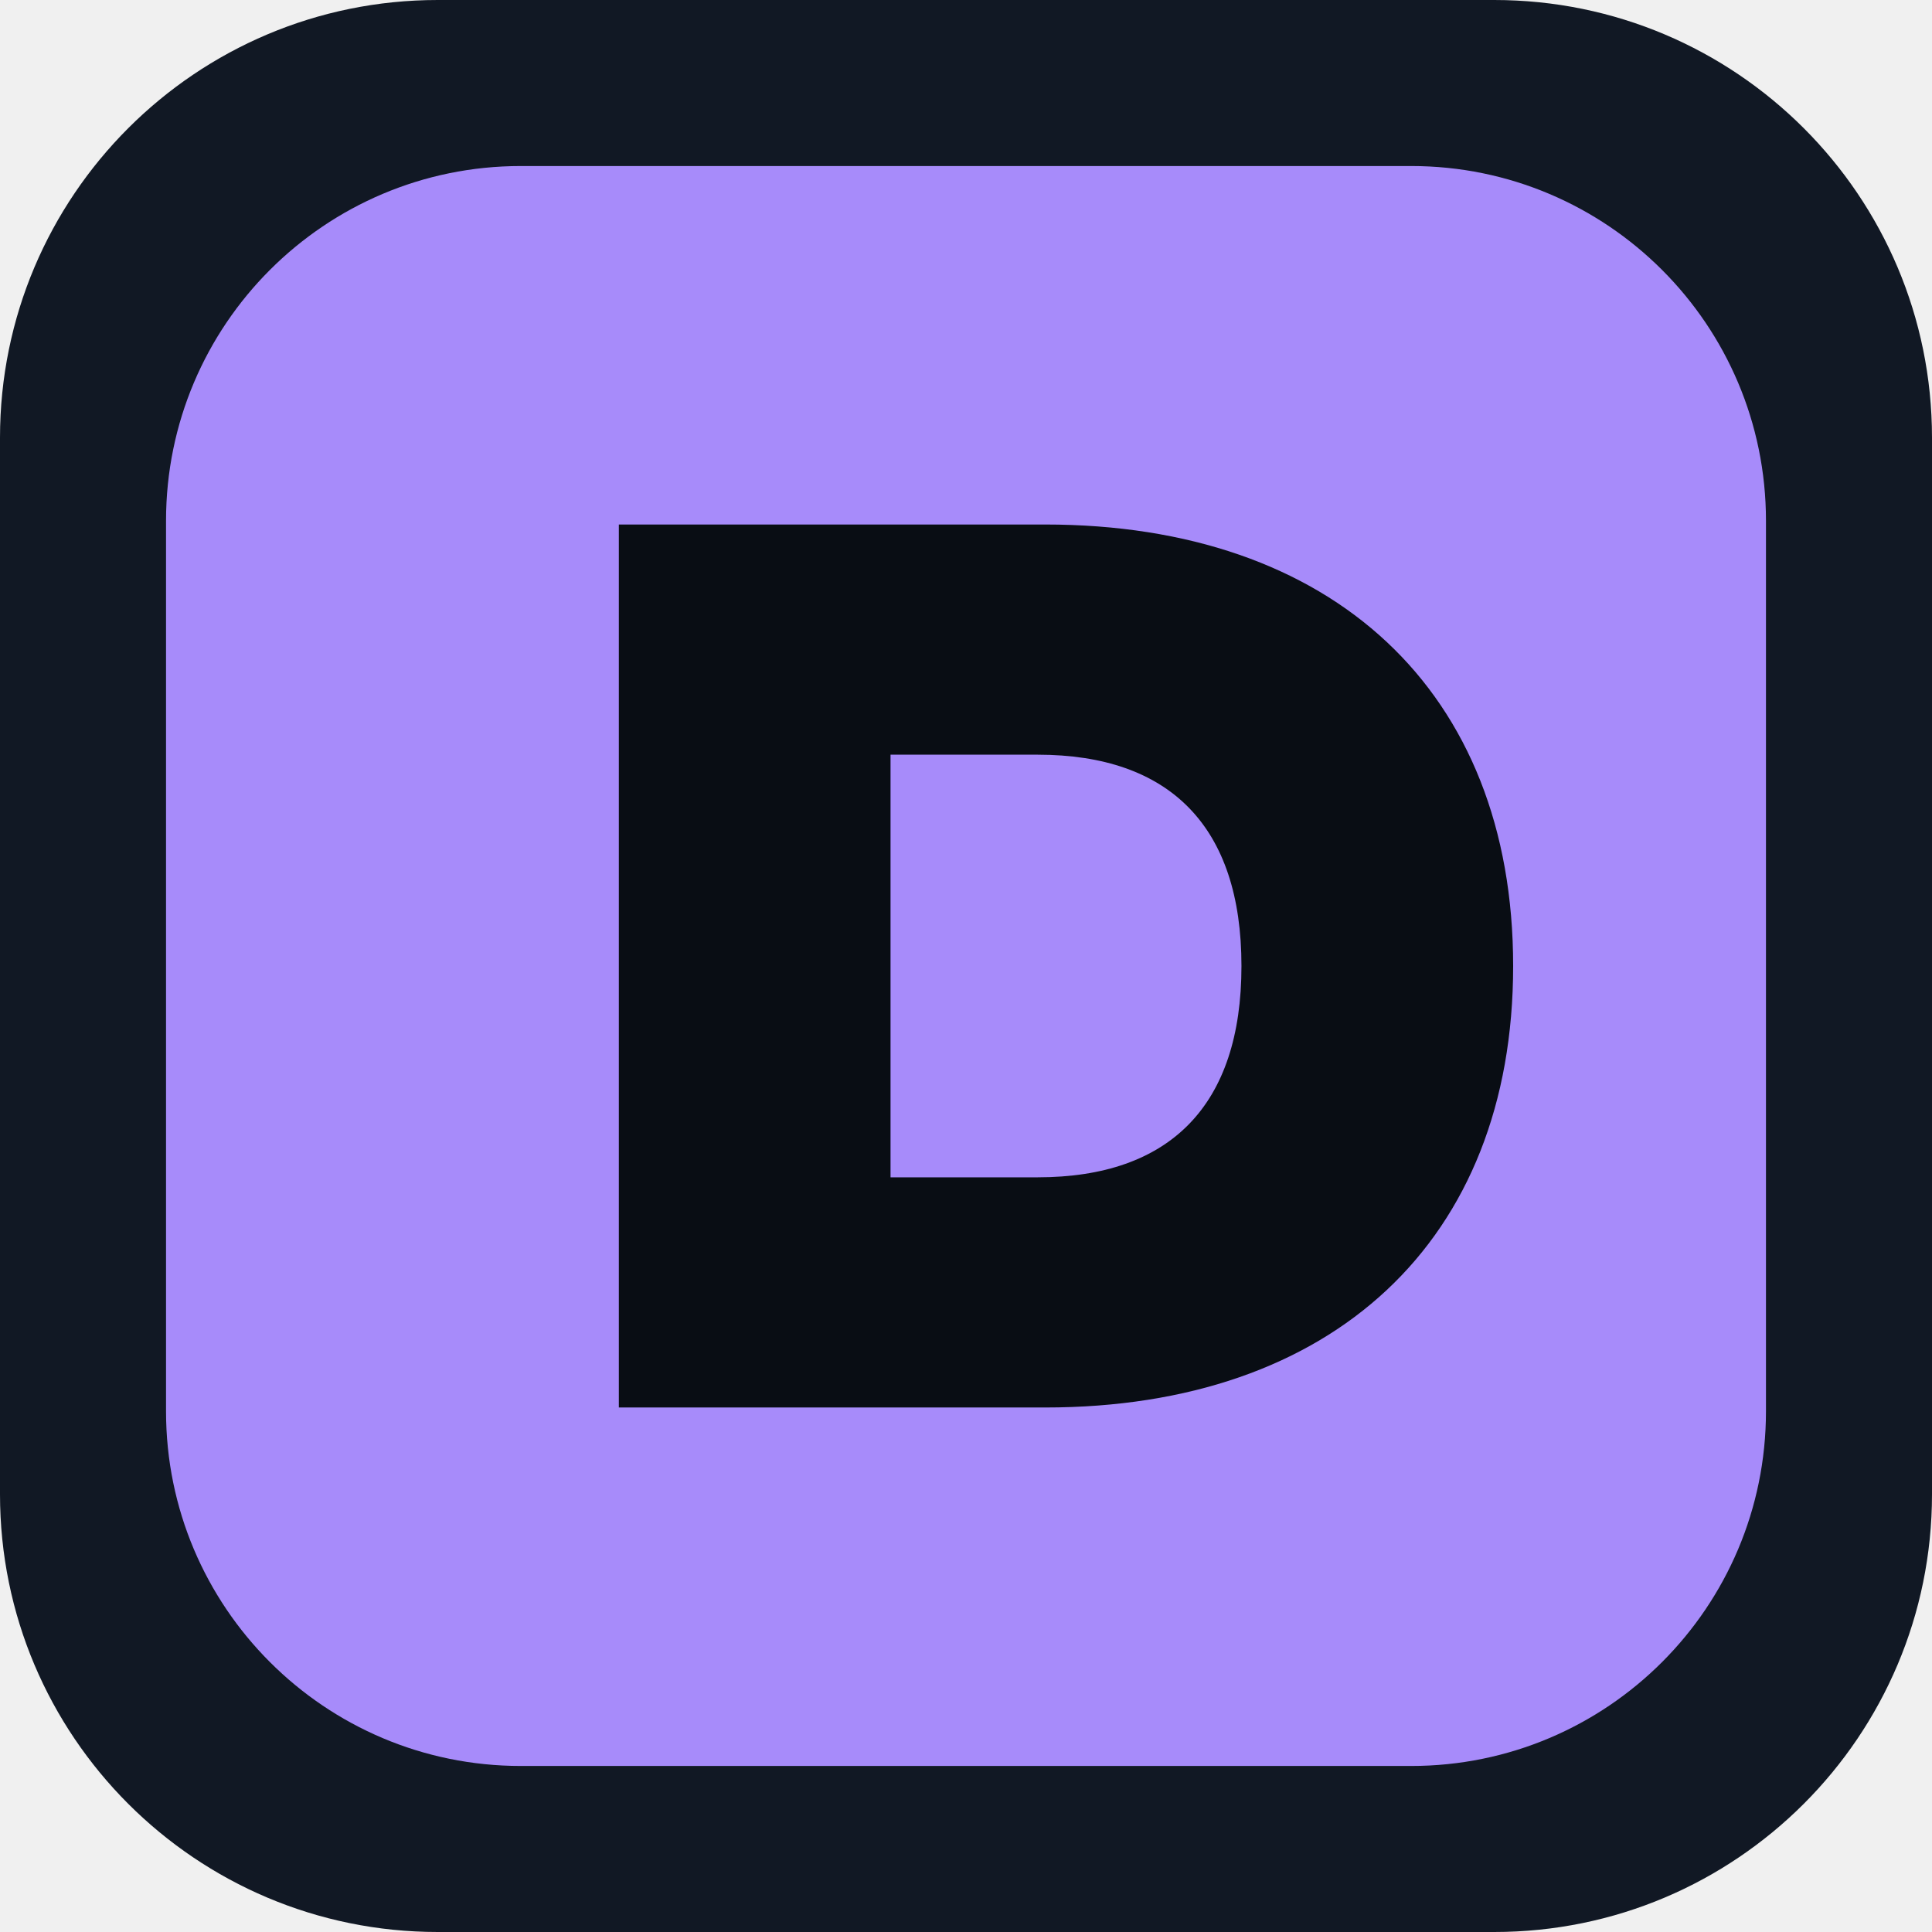
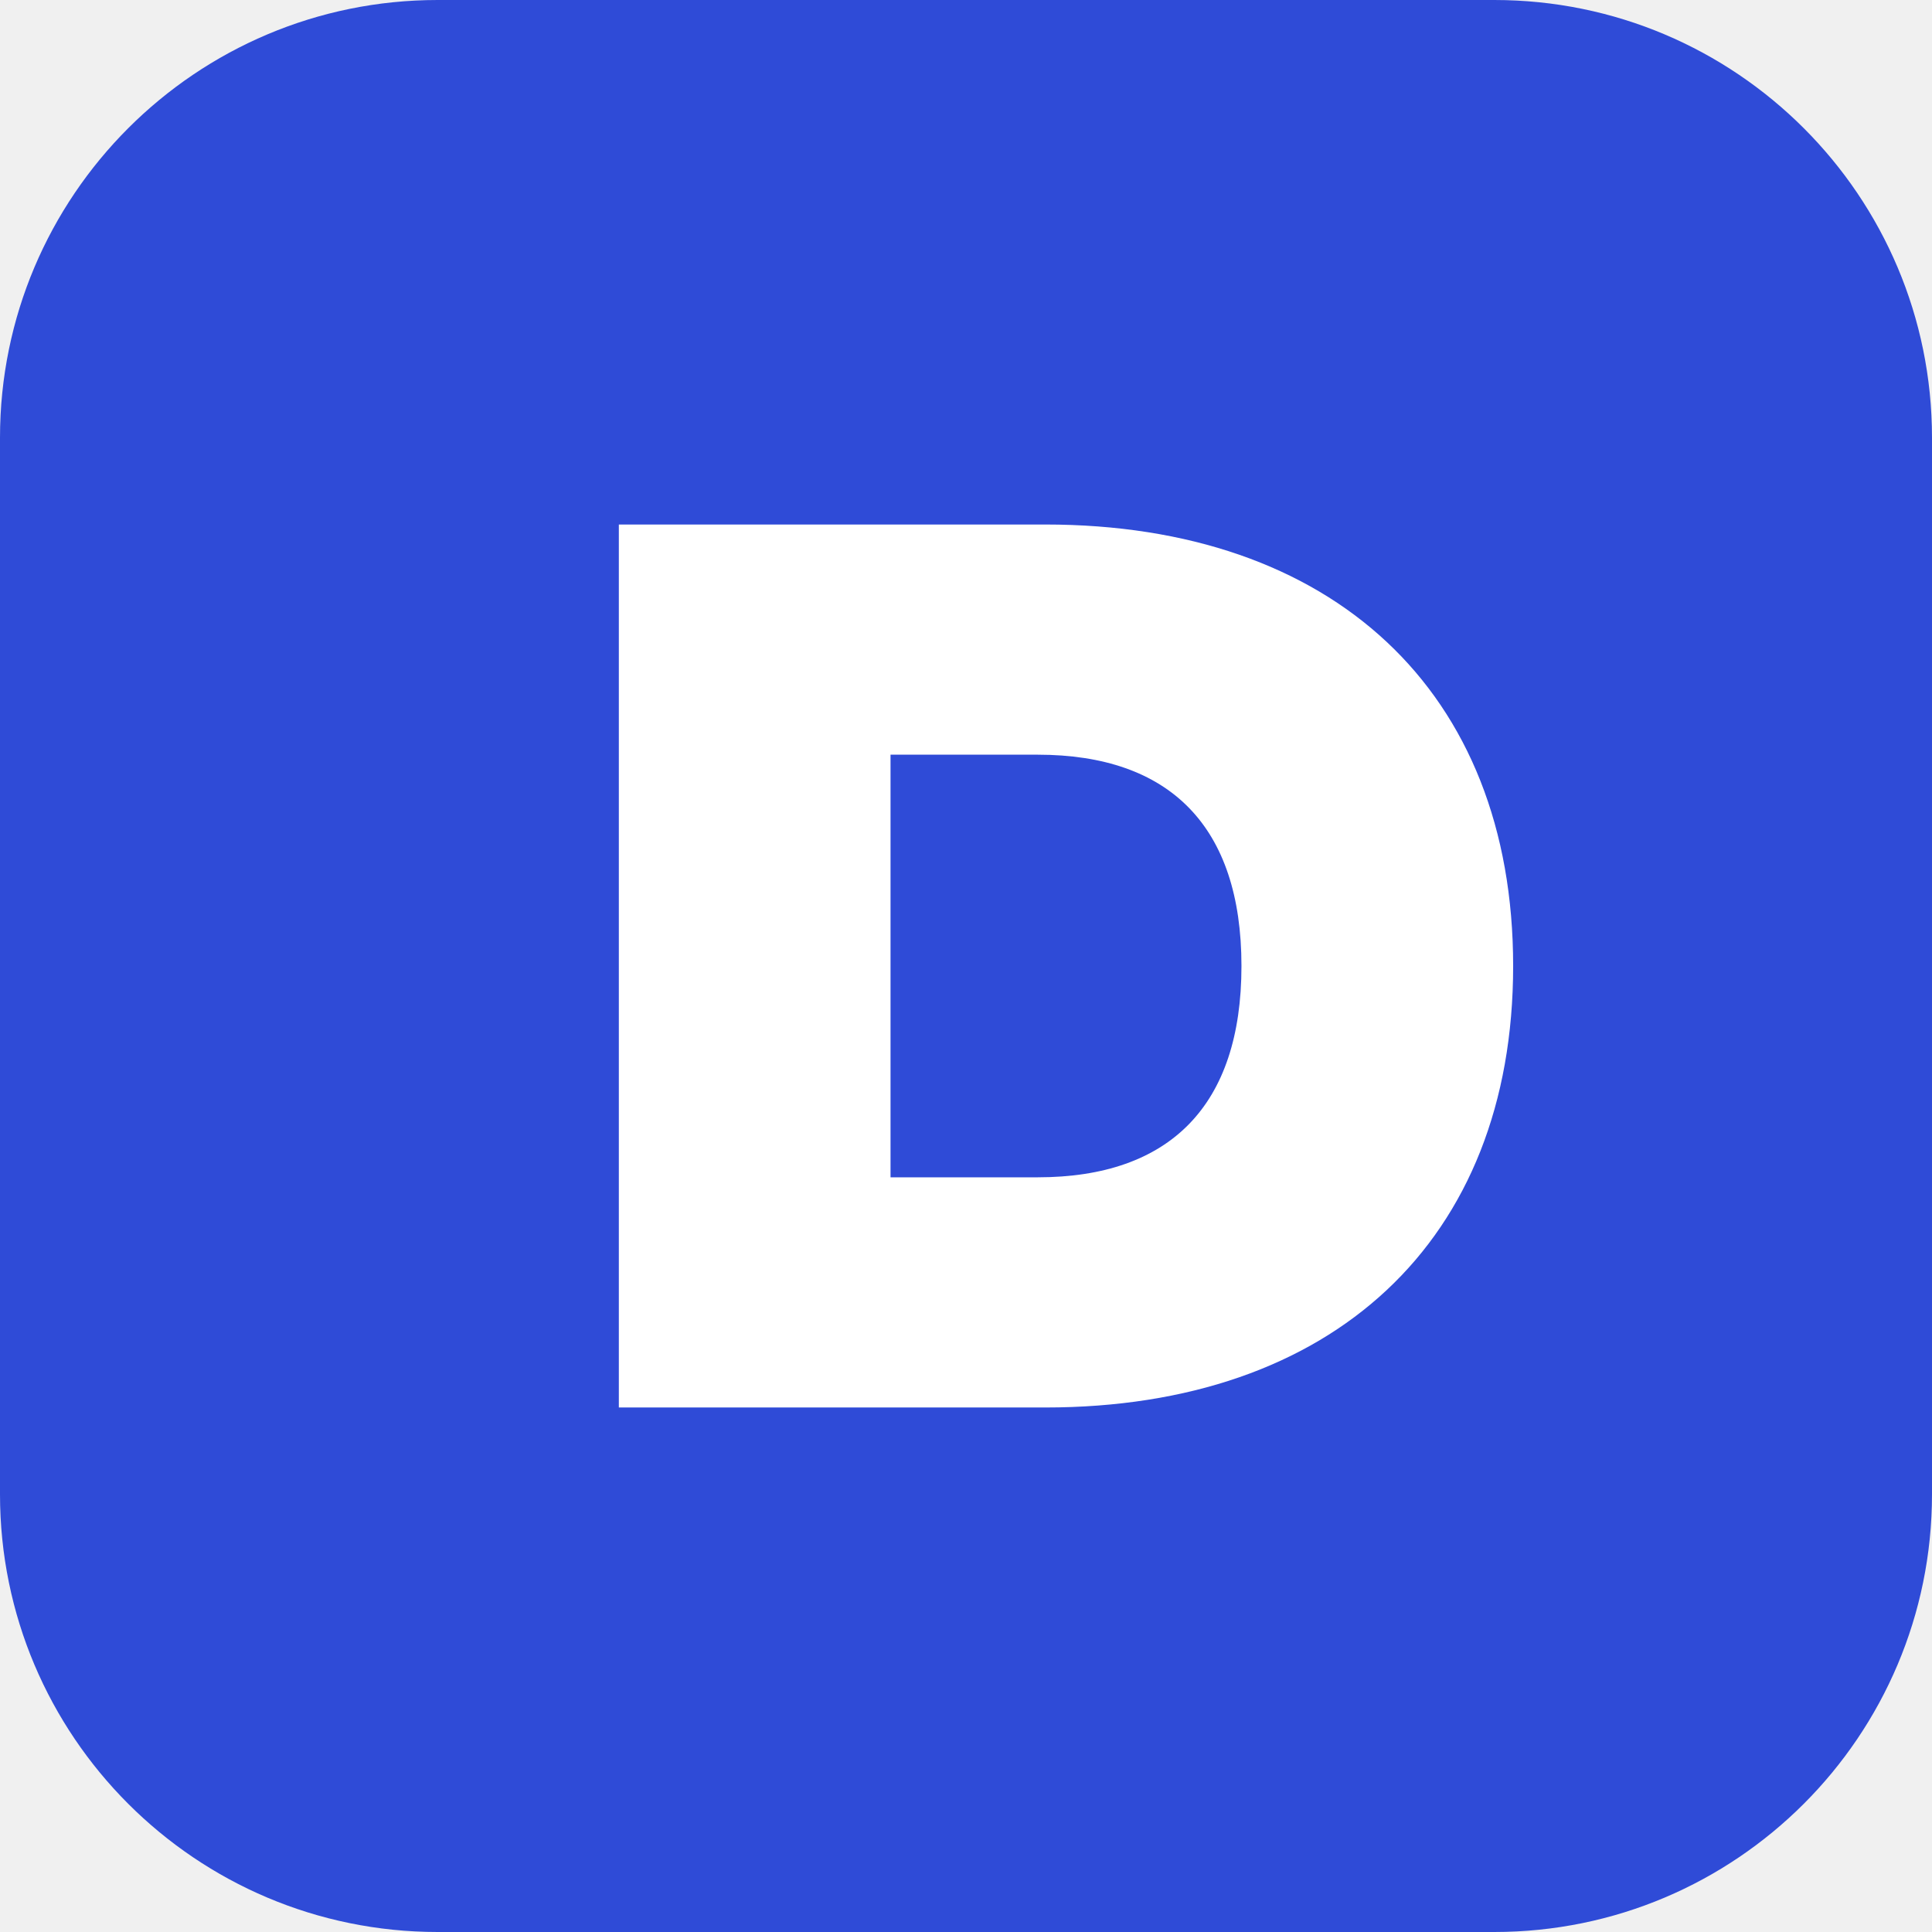
<svg xmlns="http://www.w3.org/2000/svg" viewBox="0 0 512 512">
-   <rect width="512" height="512" rx="116" fill="#111824" />
-   <rect x="44" y="44" width="424" height="424" rx="94" fill="#a78bfa" />
-   <path d="M164 139h113c76 0 124 44 124 117s-48 117-124 117H164V139zm72 61v112h39c35 0 54-19 54-56s-19-56-54-56h-39z" fill="#090d14" />
+   <rect width="512" height="512" rx="116" fill="#2F4BD7" />
+   <path d="M164 139h113c76 0 124 44 124 117s-48 117-124 117H164V139zm72 61v112h39c35 0 54-19 54-56s-19-56-54-56h-39z" fill="#FFFFFF" />
</svg>
